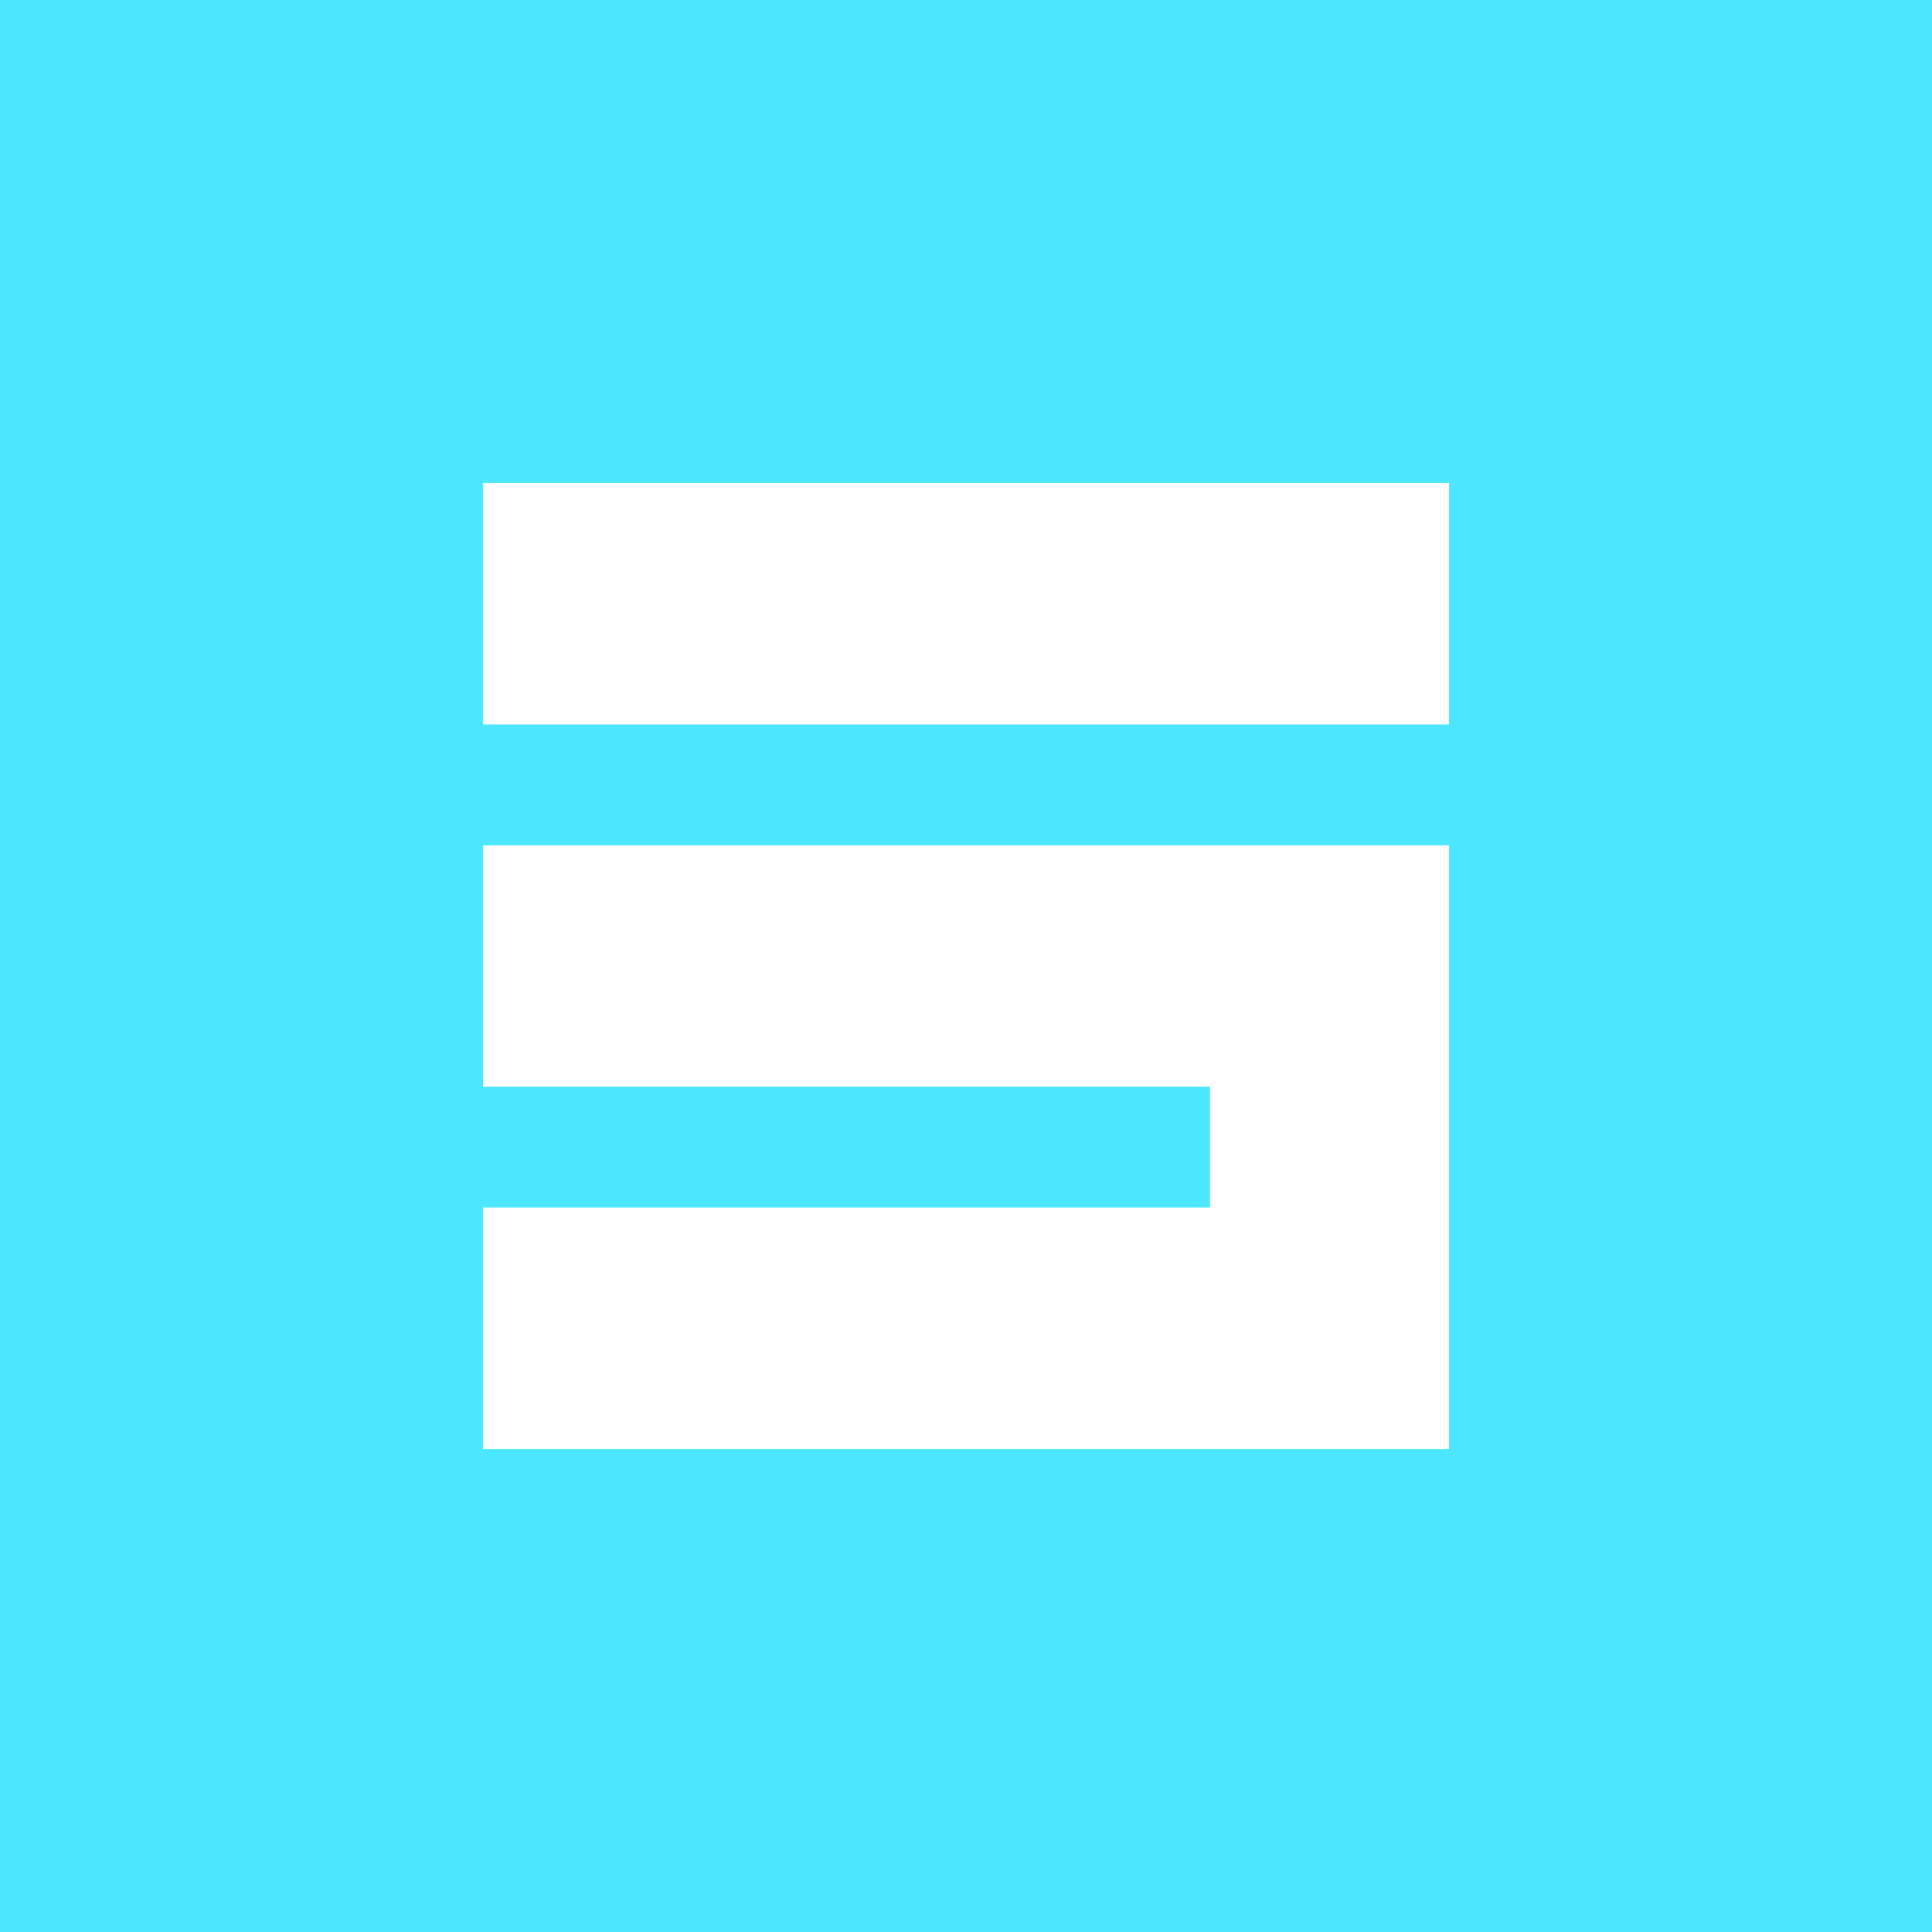
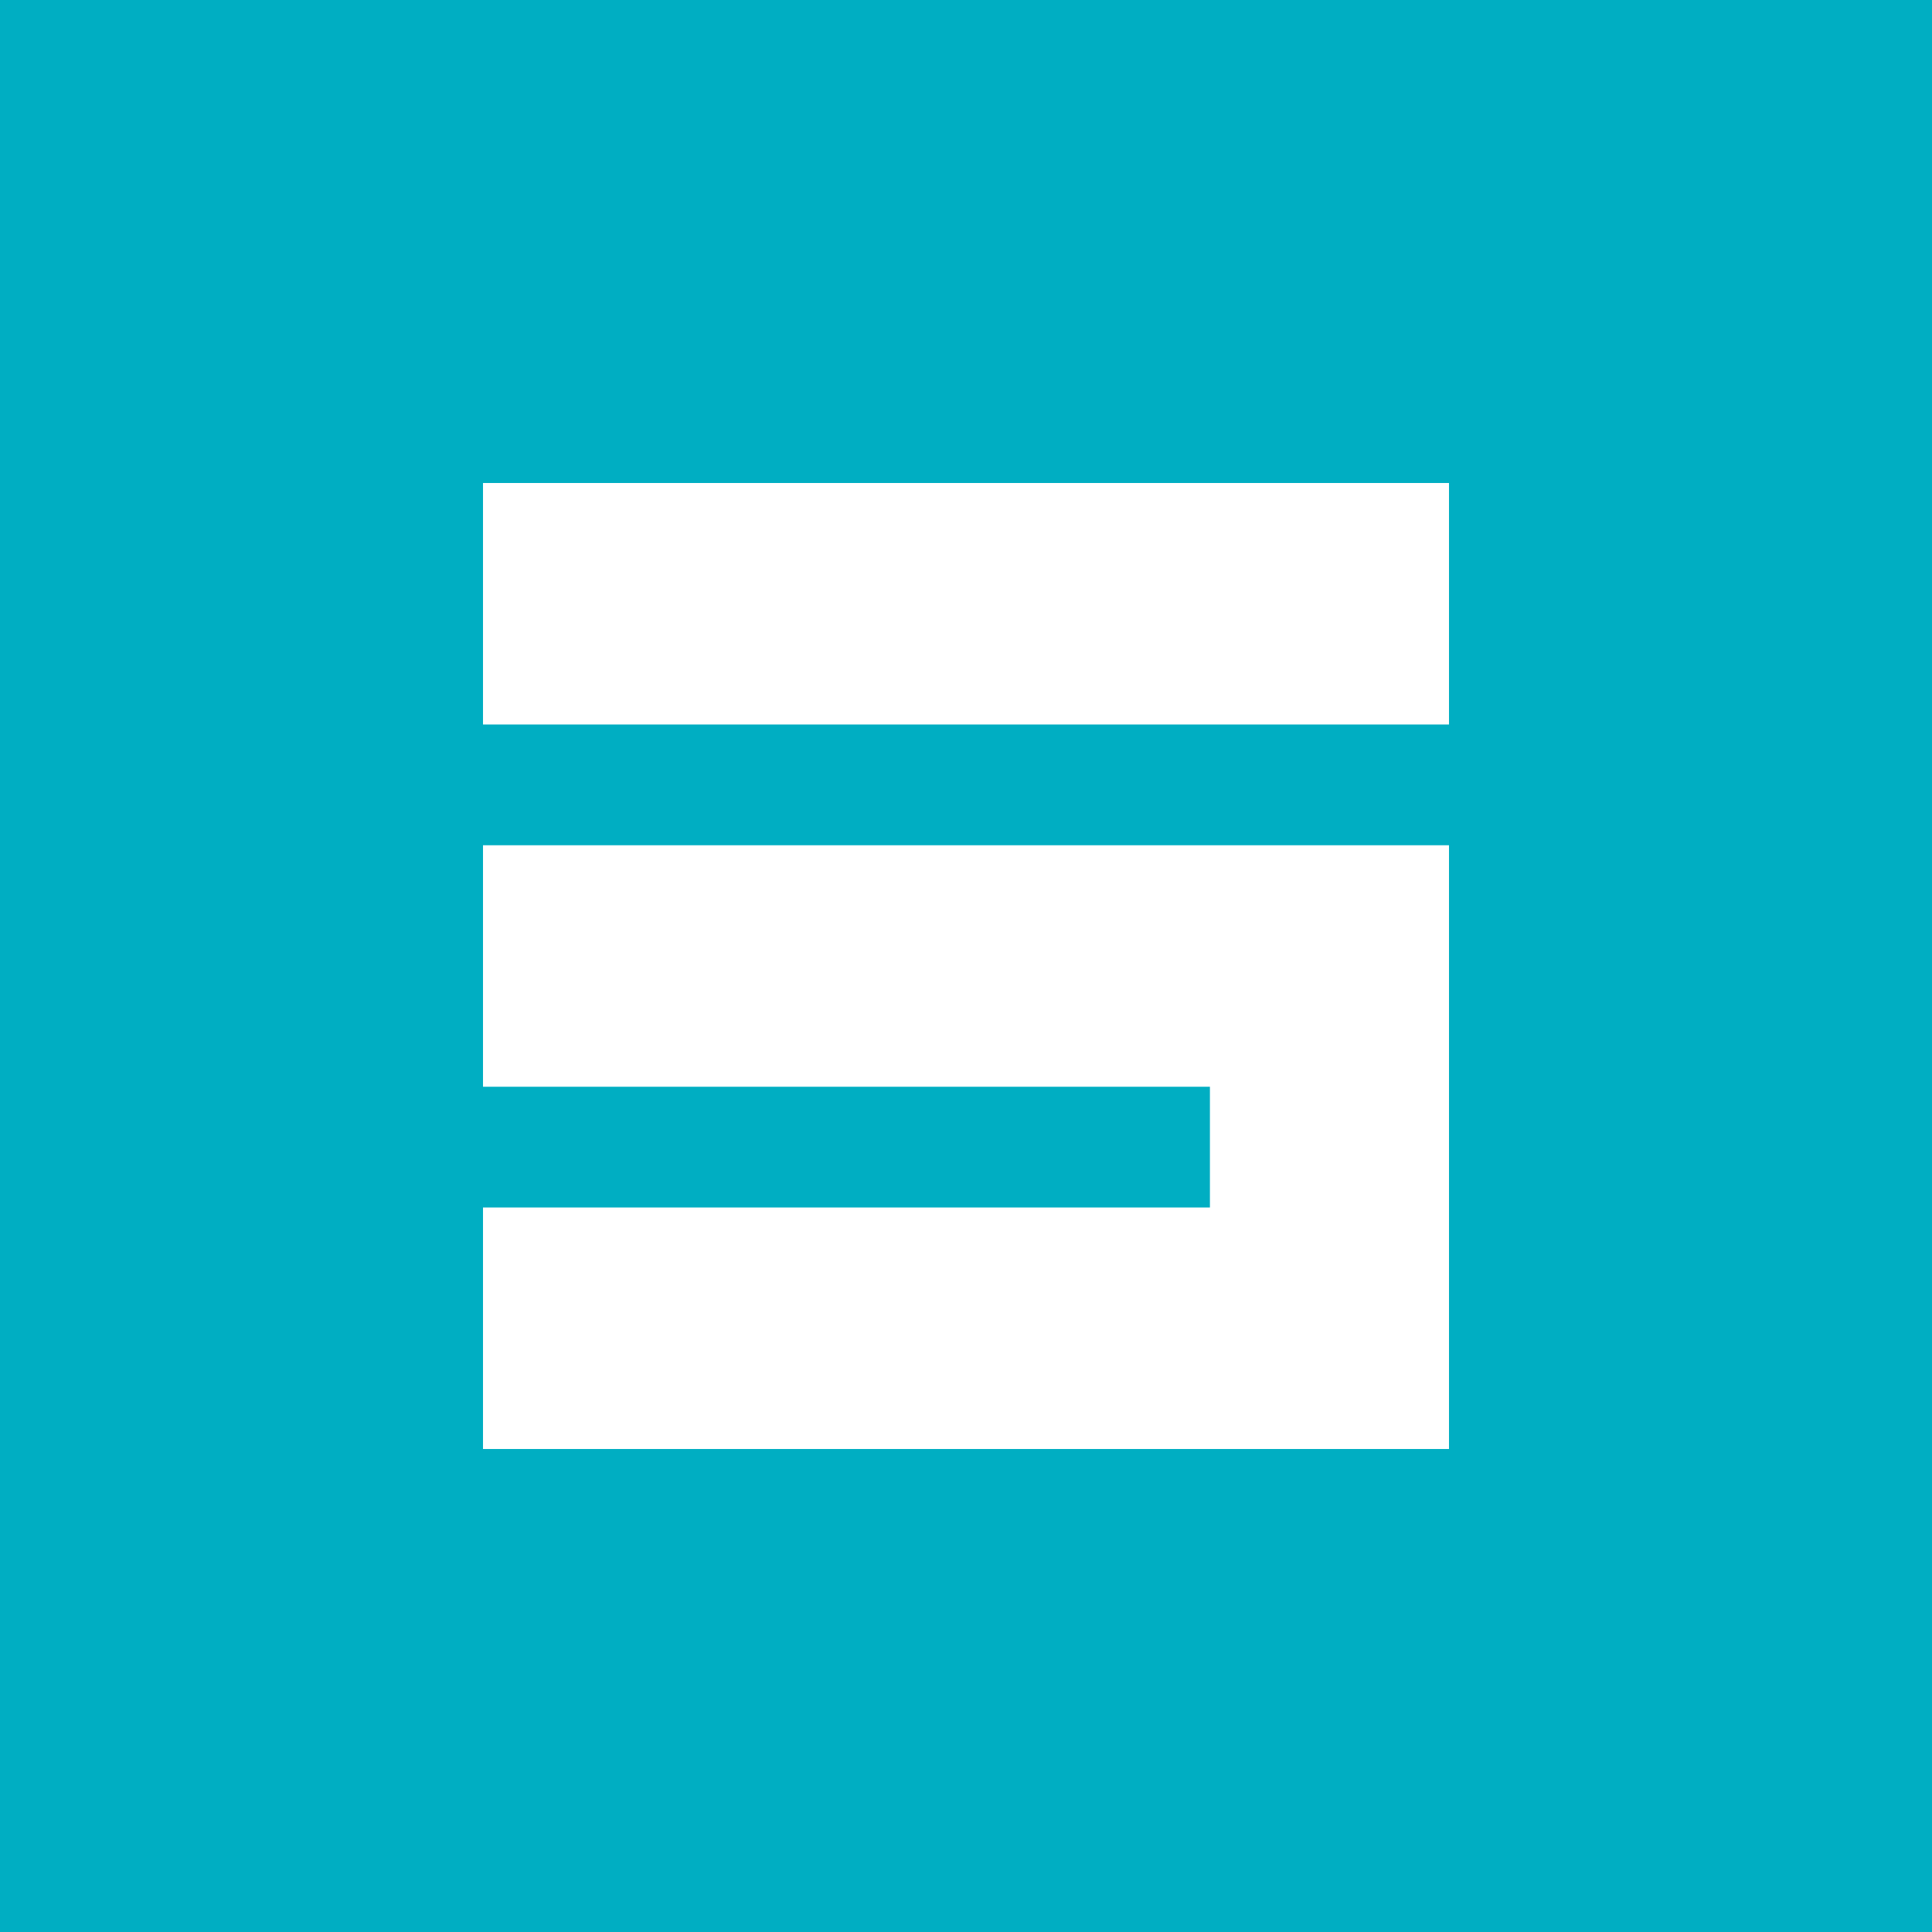
- <svg xmlns="http://www.w3.org/2000/svg" width="48" height="48" viewBox="0 0 48 48" fill="none">
-   <path fill-rule="evenodd" clip-rule="evenodd" d="M48 0H0V48H48V0ZM12 36V30H30.06V27H12V21H36V36H12ZM12 12H36V18H12V12Z" fill="#4CE7FF" />
+ <svg xmlns="http://www.w3.org/2000/svg" width="48" height="48" fill="none">
+   <style>
+         path {
+             fill: #00AEC2;
+         }
+         @media (prefers-color-scheme: dark) {
+             path {
+                 fill: #00CBE2;
+             }
+         }
+     </style>
+   <path fill-rule="evenodd" clip-rule="evenodd" d="M48 0H0v48h48V0zM12 36v-6h18.06v-3H12v-6h24v15H12zm0-24h24v6H12v-6z" />
</svg>
